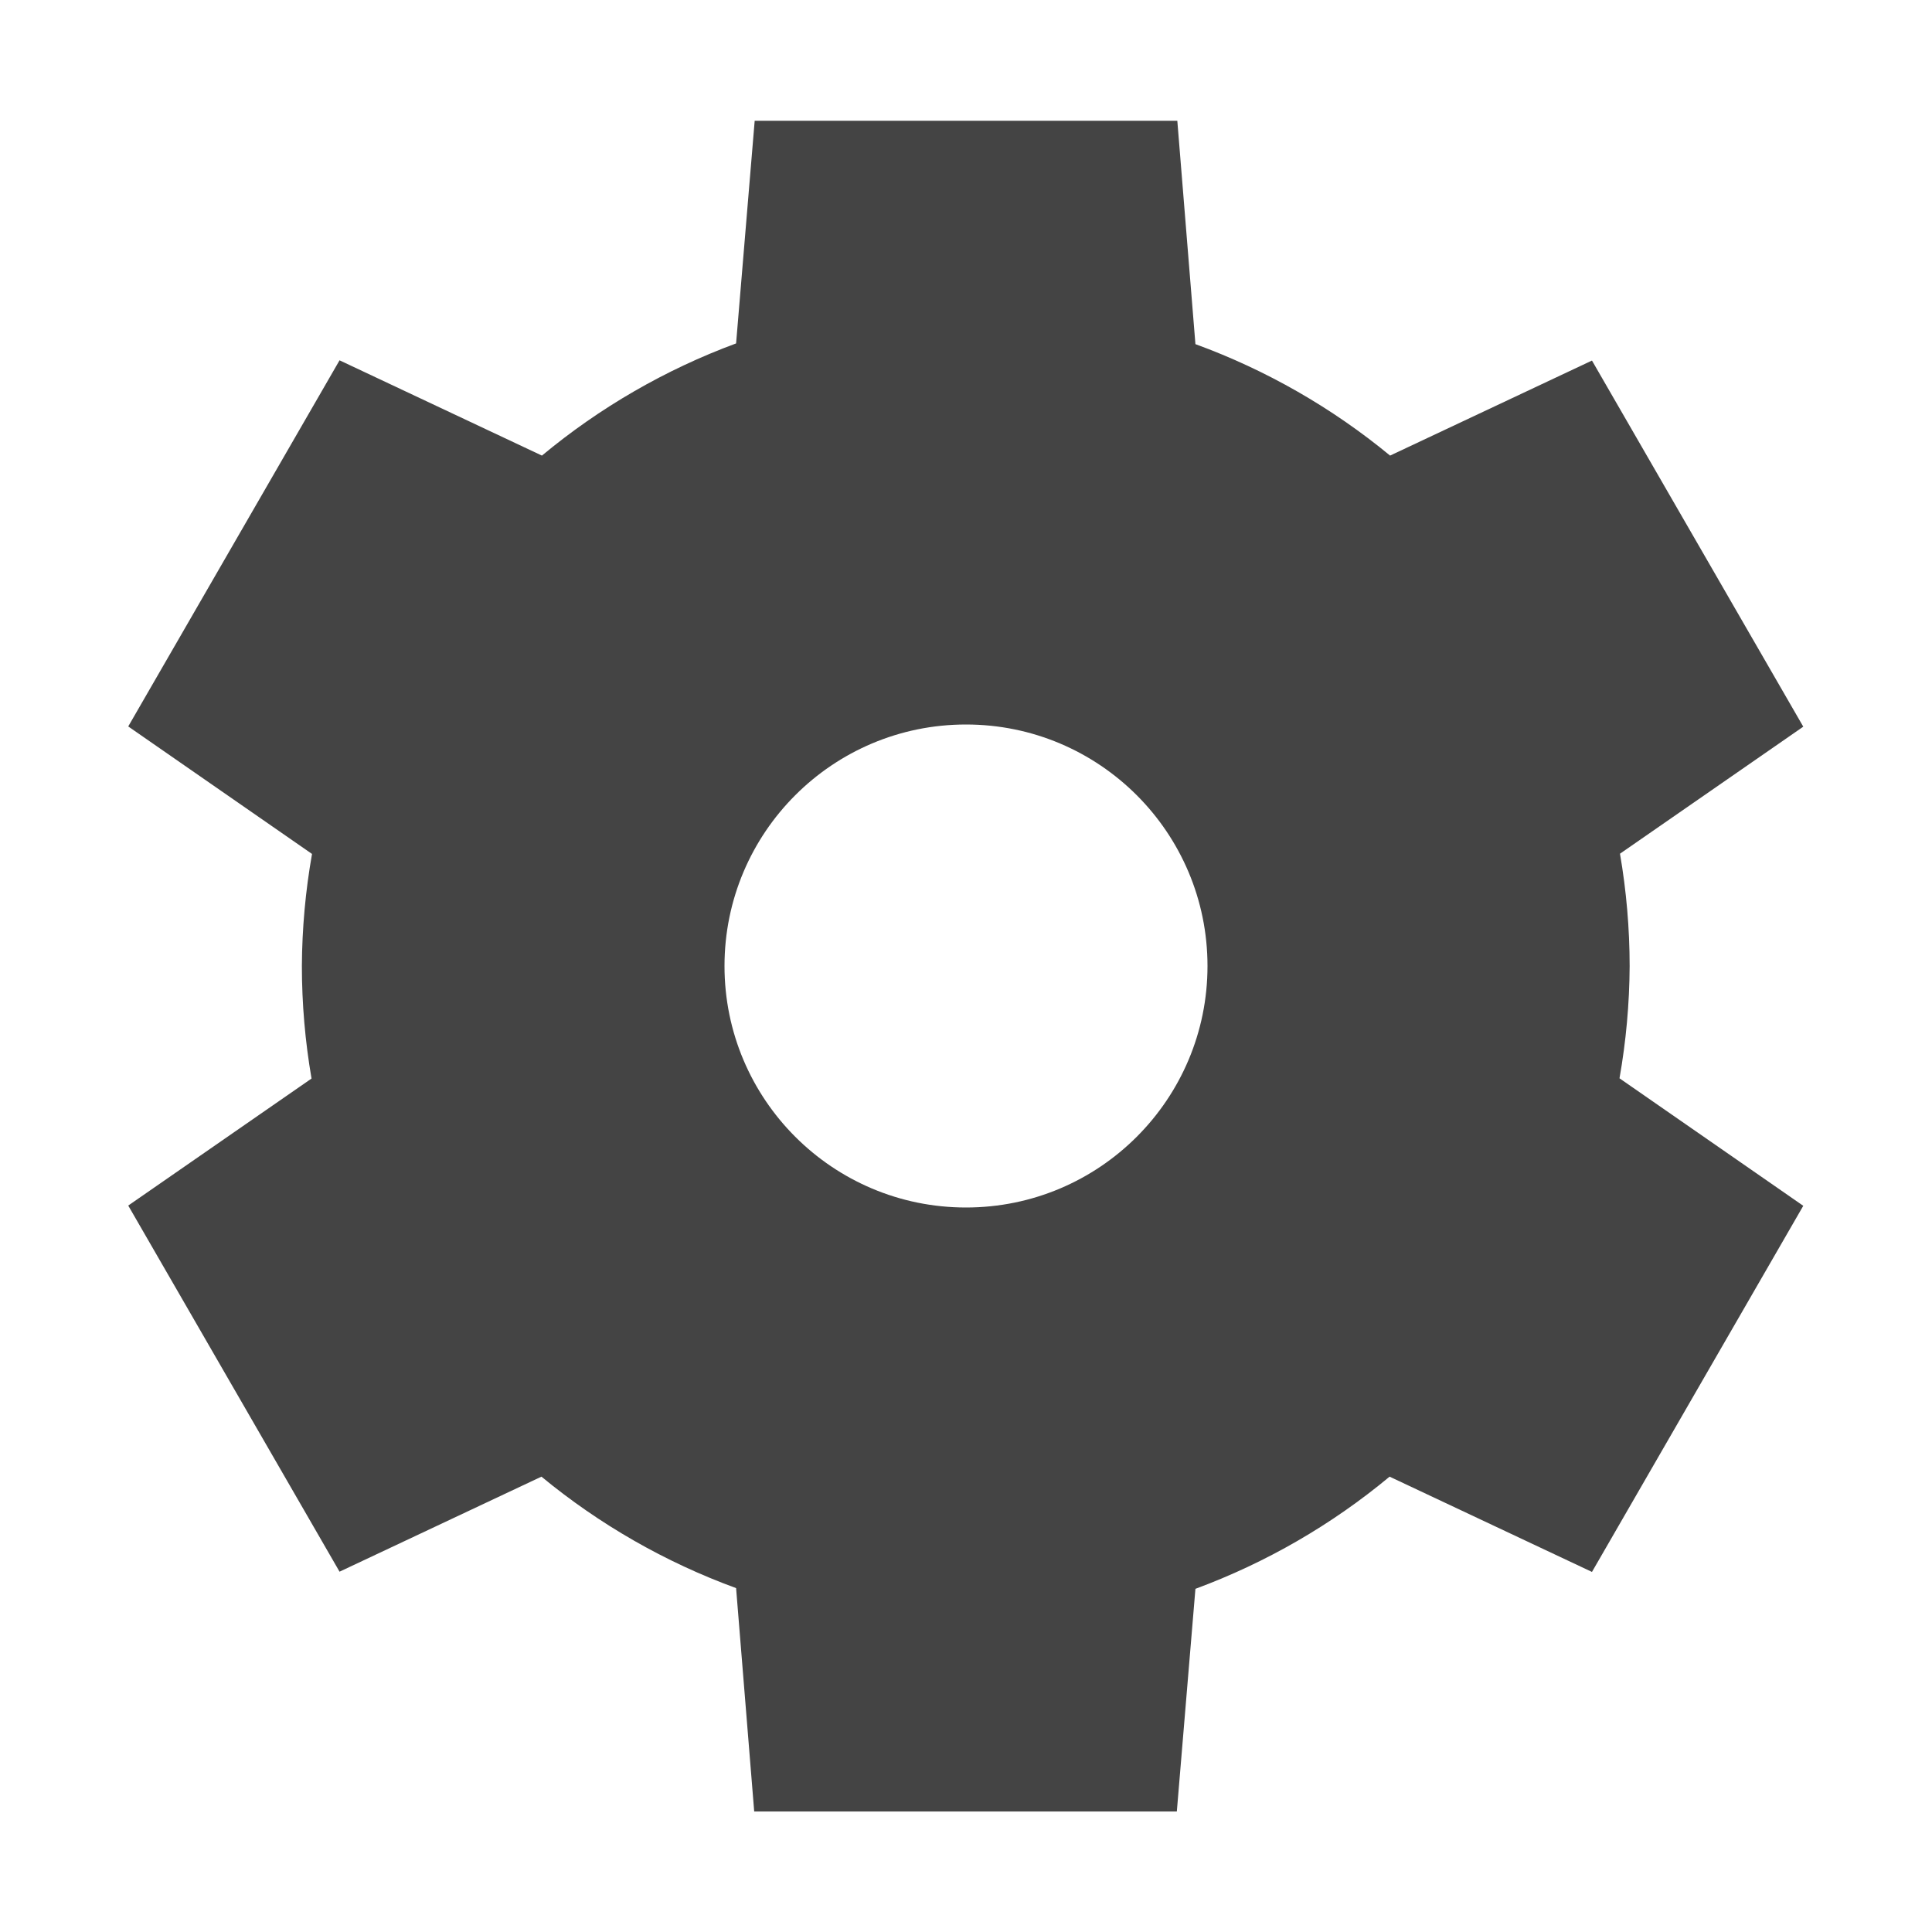
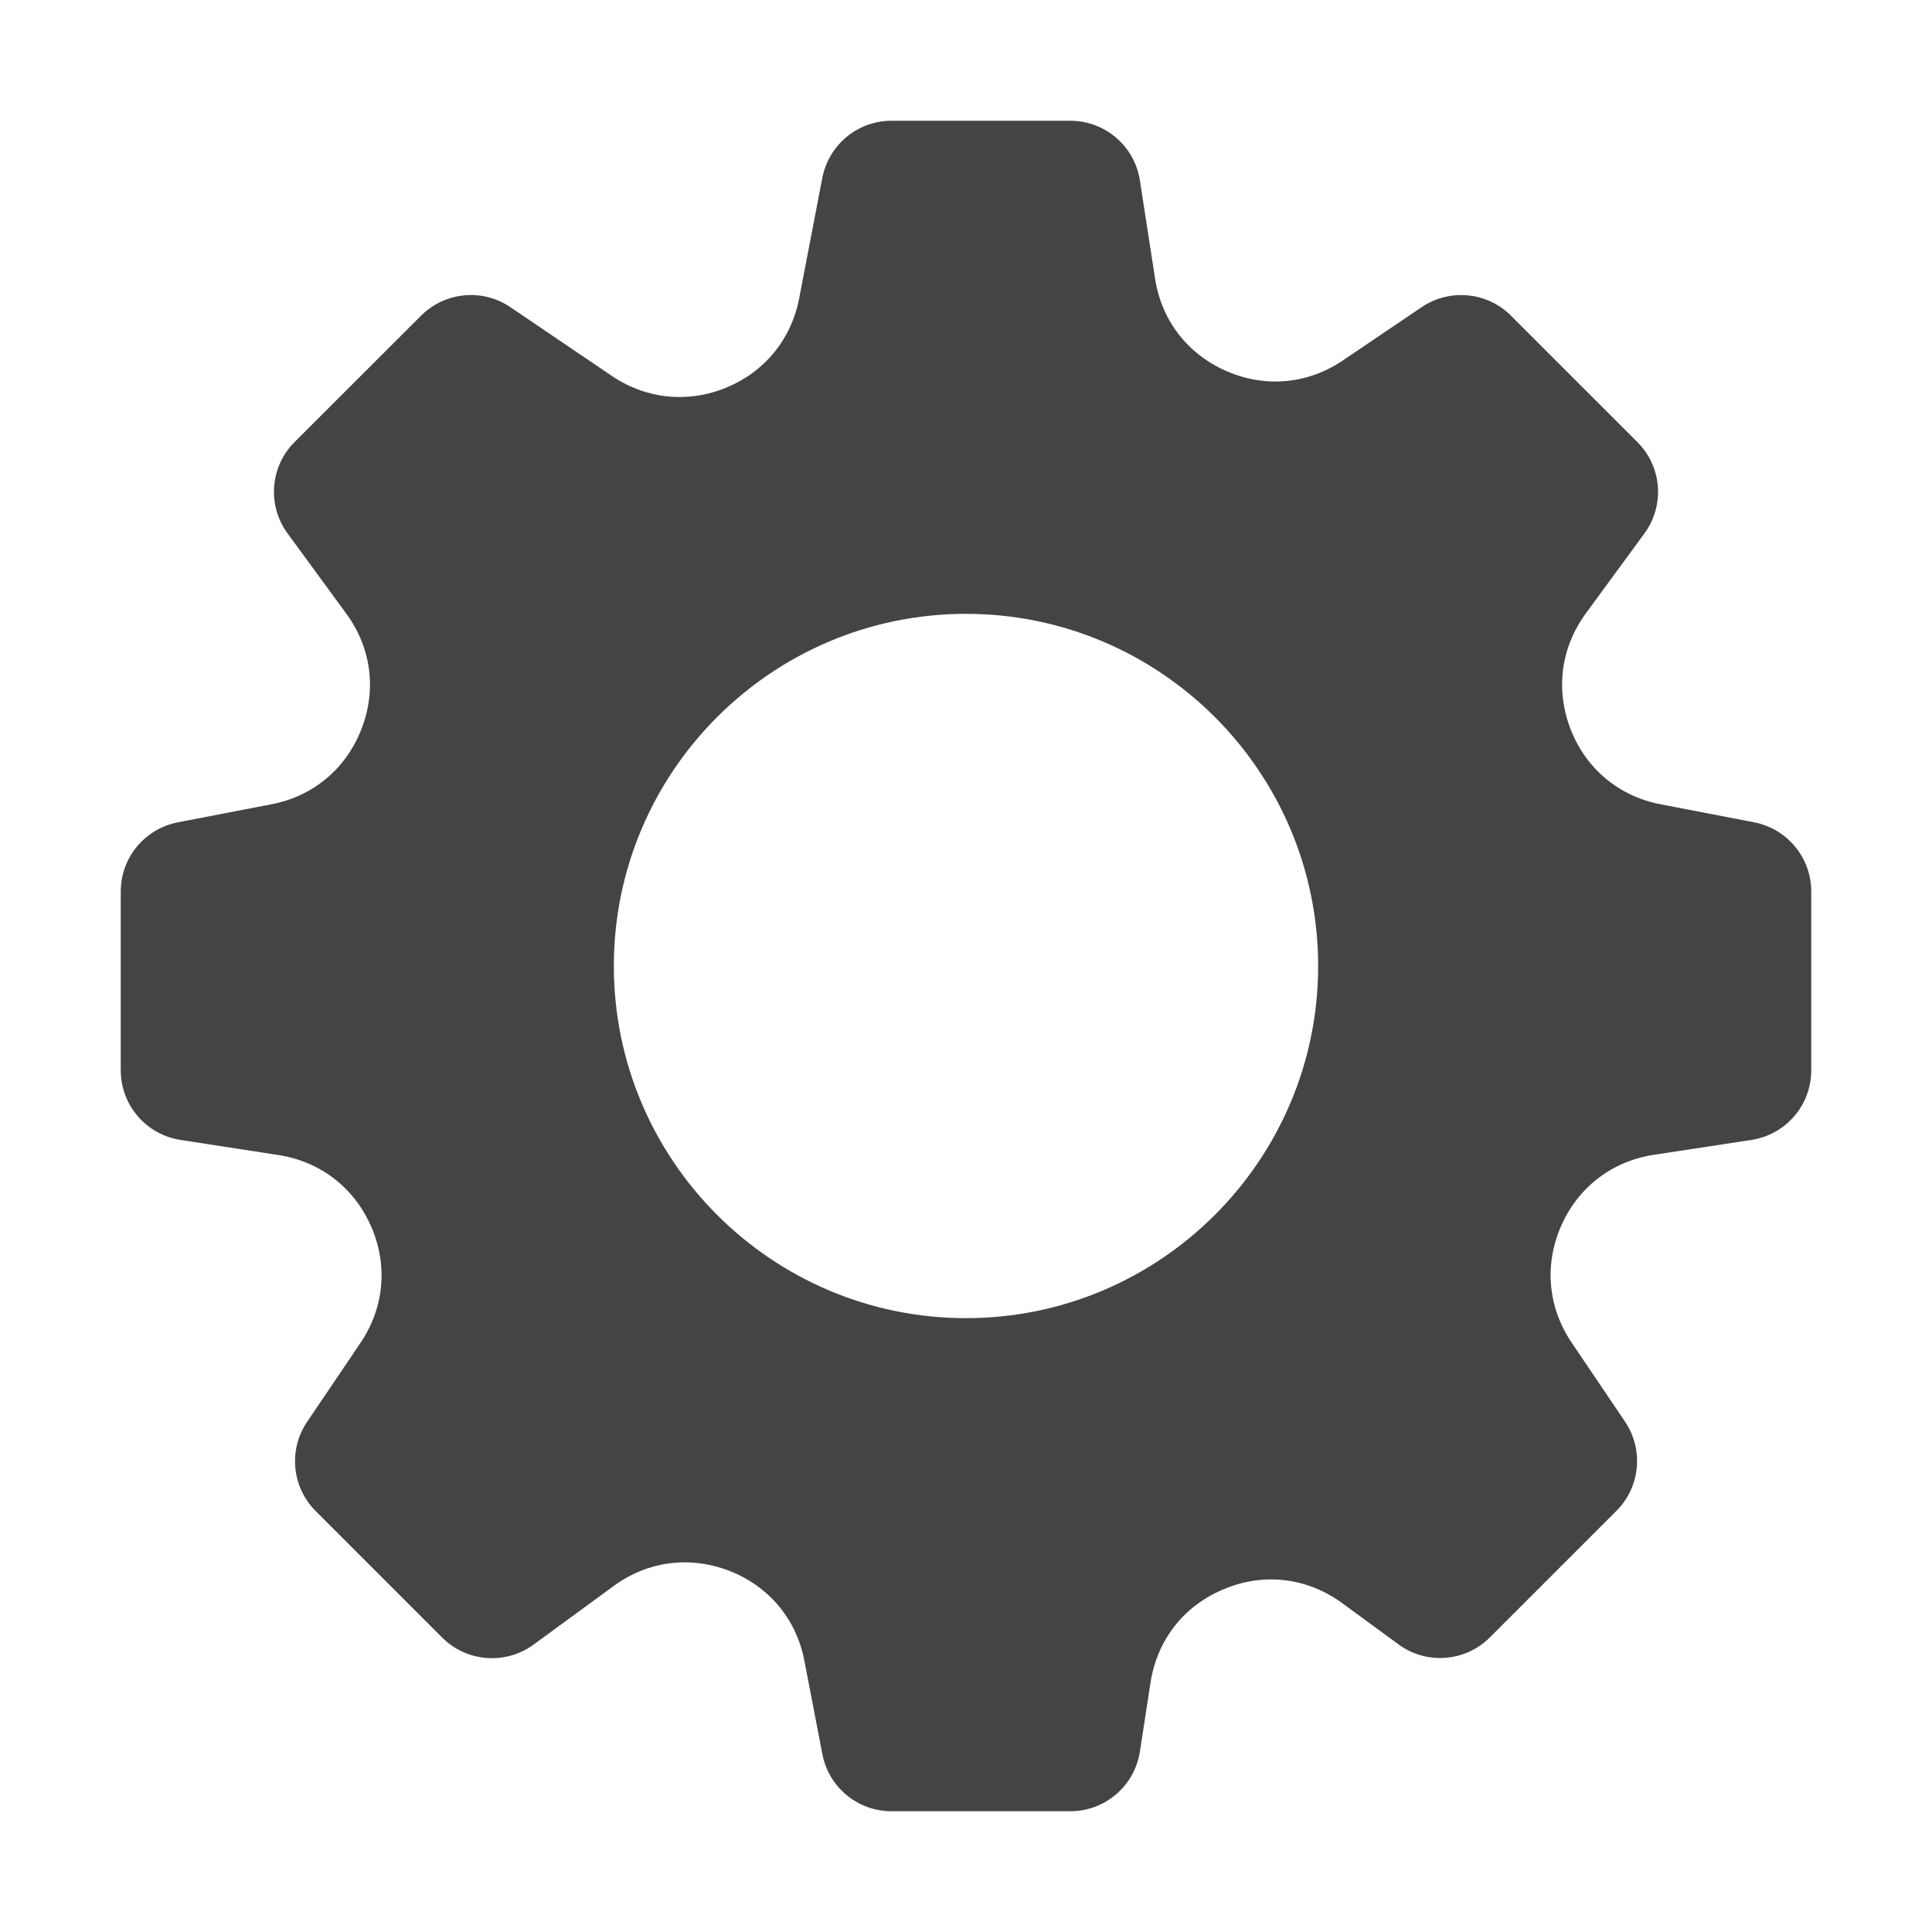
- <svg xmlns="http://www.w3.org/2000/svg" width="16" height="16" viewBox="0 0 16 16">
-   <defs>
+ <svg xmlns="http://www.w3.org/2000/svg" width="16" height="16" viewBox="0 0 16 16" version="1.1" id="svg7" xml:space="preserve">
+   <defs id="defs3">
    <style id="current-color-scheme" type="text/css">
   .ColorScheme-Text { color:#444444; } .ColorScheme-Highlight { color:#4285f4; }
  </style>
  </defs>
-   <path style="fill:currentColor" class="ColorScheme-Text" d="M 6.25 1 L 6.096 2.844 A 5.5 5.5 0 0 0 4.488 3.773 L 2.812 2.984 L 1.062 6.016 L 2.584 7.072 A 5.5 5.5 0 0 0 2.5 8 A 5.5 5.5 0 0 0 2.58 8.932 L 1.062 9.984 L 2.812 13.016 L 4.484 12.229 A 5.5 5.5 0 0 0 6.096 13.152 L 6.246 15.002 L 9.746 15.002 L 9.9 13.158 A 5.5 5.5 0 0 0 11.508 12.229 L 13.184 13.018 L 14.934 9.986 L 13.412 8.93 A 5.5 5.5 0 0 0 13.496 8.002 A 5.5 5.5 0 0 0 13.416 7.07 L 14.934 6.018 L 13.184 2.986 L 11.512 3.773 A 5.5 5.5 0 0 0 9.9 2.85 L 9.75 1 L 6.25 1 z M 8 6 A 2 2 0 0 1 10 8 A 2 2 0 0 1 8 10 A 2 2 0 0 1 6 8 A 2 2 0 0 1 8 6 z" />
+   <g id="g272" transform="matrix(0.875,0,0,0.875,1,1)">
+     <path d="M 15.459,6.64 14.577,6.47 C 14.181,6.395 13.871,6.136 13.724,5.763 13.577,5.387 13.629,4.987 13.867,4.662 l 0.554,-0.756 c 0.195,-0.265 0.166,-0.633 -0.067,-0.865 L 13.158,1.845 c -0.225,-0.226 -0.581,-0.259 -0.845,-0.081 L 11.569,2.267 c -0.332,0.226 -0.733,0.263 -1.103,0.103 C 10.097,2.209 9.849,1.889 9.789,1.491 L 9.646,0.565 C 9.596,0.24 9.316,0 8.987,0 h -1.692 C 6.975,0 6.701,0.227 6.64,0.541 L 6.421,1.681 c -0.074,0.386 -0.325,0.694 -0.688,0.844 C 5.369,2.676 4.973,2.635 4.648,2.415 L 3.687,1.764 C 3.423,1.585 3.069,1.619 2.842,1.845 L 1.645,3.041 C 1.413,3.273 1.384,3.641 1.579,3.906 l 0.554,0.757 c 0.239,0.324 0.291,0.725 0.143,1.1 C 2.129,6.136 1.819,6.395 1.423,6.47 l -0.882,0.17 C 0.227,6.701 0,6.975 0,7.295 v 1.692 C 0,9.316 0.24,9.596 0.565,9.646 L 1.491,9.789 c 0.398,0.061 0.718,0.308 0.879,0.677 0.161,0.369 0.123,0.771 -0.103,1.104 l -0.503,0.744 c -0.179,0.264 -0.145,0.619 0.081,0.845 l 1.197,1.197 c 0.233,0.233 0.6,0.26 0.865,0.067 l 0.757,-0.554 c 0.324,-0.238 0.724,-0.289 1.1,-0.143 0.373,0.147 0.632,0.457 0.707,0.853 l 0.17,0.882 C 6.701,15.773 6.975,16 7.295,16 h 1.692 C 9.316,16 9.596,15.76 9.646,15.435 L 9.746,14.784 C 9.809,14.377 10.063,14.053 10.443,13.897 10.82,13.739 11.23,13.788 11.563,14.032 L 12.094,14.421 c 0.263,0.193 0.632,0.167 0.865,-0.067 l 1.197,-1.197 c 0.226,-0.226 0.26,-0.581 0.081,-0.845 l -0.503,-0.745 c -0.226,-0.333 -0.263,-0.735 -0.103,-1.103 0.161,-0.369 0.481,-0.616 0.879,-0.677 L 15.435,9.646 C 15.76,9.596 16,9.316 16,8.987 V 7.295 C 16,6.975 15.773,6.701 15.459,6.64 Z M 8,11.333 C 6.162,11.333 4.667,9.838 4.667,8 4.667,6.162 6.162,4.667 8,4.667 9.838,4.667 11.333,6.162 11.333,8 11.333,9.838 9.838,11.333 8,11.333 Z" id="path235" style="fill:#444444;fill-opacity:1;stroke-width:0.031" />
+     <g id="g243" style="fill:#444444;fill-opacity:1" transform="scale(0.03125)">
+ </g>
+     <g id="g245" style="fill:#444444;fill-opacity:1" transform="scale(0.03125)">
+ </g>
+     <g id="g247" style="fill:#444444;fill-opacity:1" transform="scale(0.03125)">
+ </g>
+     <g id="g249" style="fill:#444444;fill-opacity:1" transform="scale(0.03125)">
+ </g>
+     <g id="g251" style="fill:#444444;fill-opacity:1" transform="scale(0.03125)">
+ </g>
+     <g id="g253" style="fill:#444444;fill-opacity:1" transform="scale(0.03125)">
+ </g>
+     <g id="g255" style="fill:#444444;fill-opacity:1" transform="scale(0.03125)">
+ </g>
+     <g id="g257" style="fill:#444444;fill-opacity:1" transform="scale(0.03125)">
+ </g>
+     <g id="g259" style="fill:#444444;fill-opacity:1" transform="scale(0.03125)">
+ </g>
+     <g id="g261" style="fill:#444444;fill-opacity:1" transform="scale(0.03125)">
+ </g>
+     <g id="g263" style="fill:#444444;fill-opacity:1" transform="scale(0.03125)">
+ </g>
+     <g id="g265" style="fill:#444444;fill-opacity:1" transform="scale(0.03125)">
+ </g>
+     <g id="g267" style="fill:#444444;fill-opacity:1" transform="scale(0.03125)">
+ </g>
+     <g id="g269" style="fill:#444444;fill-opacity:1" transform="scale(0.03125)">
+ </g>
+     <g id="g271" style="fill:#444444;fill-opacity:1" transform="scale(0.03125)">
+ </g>
+   </g>
</svg>
